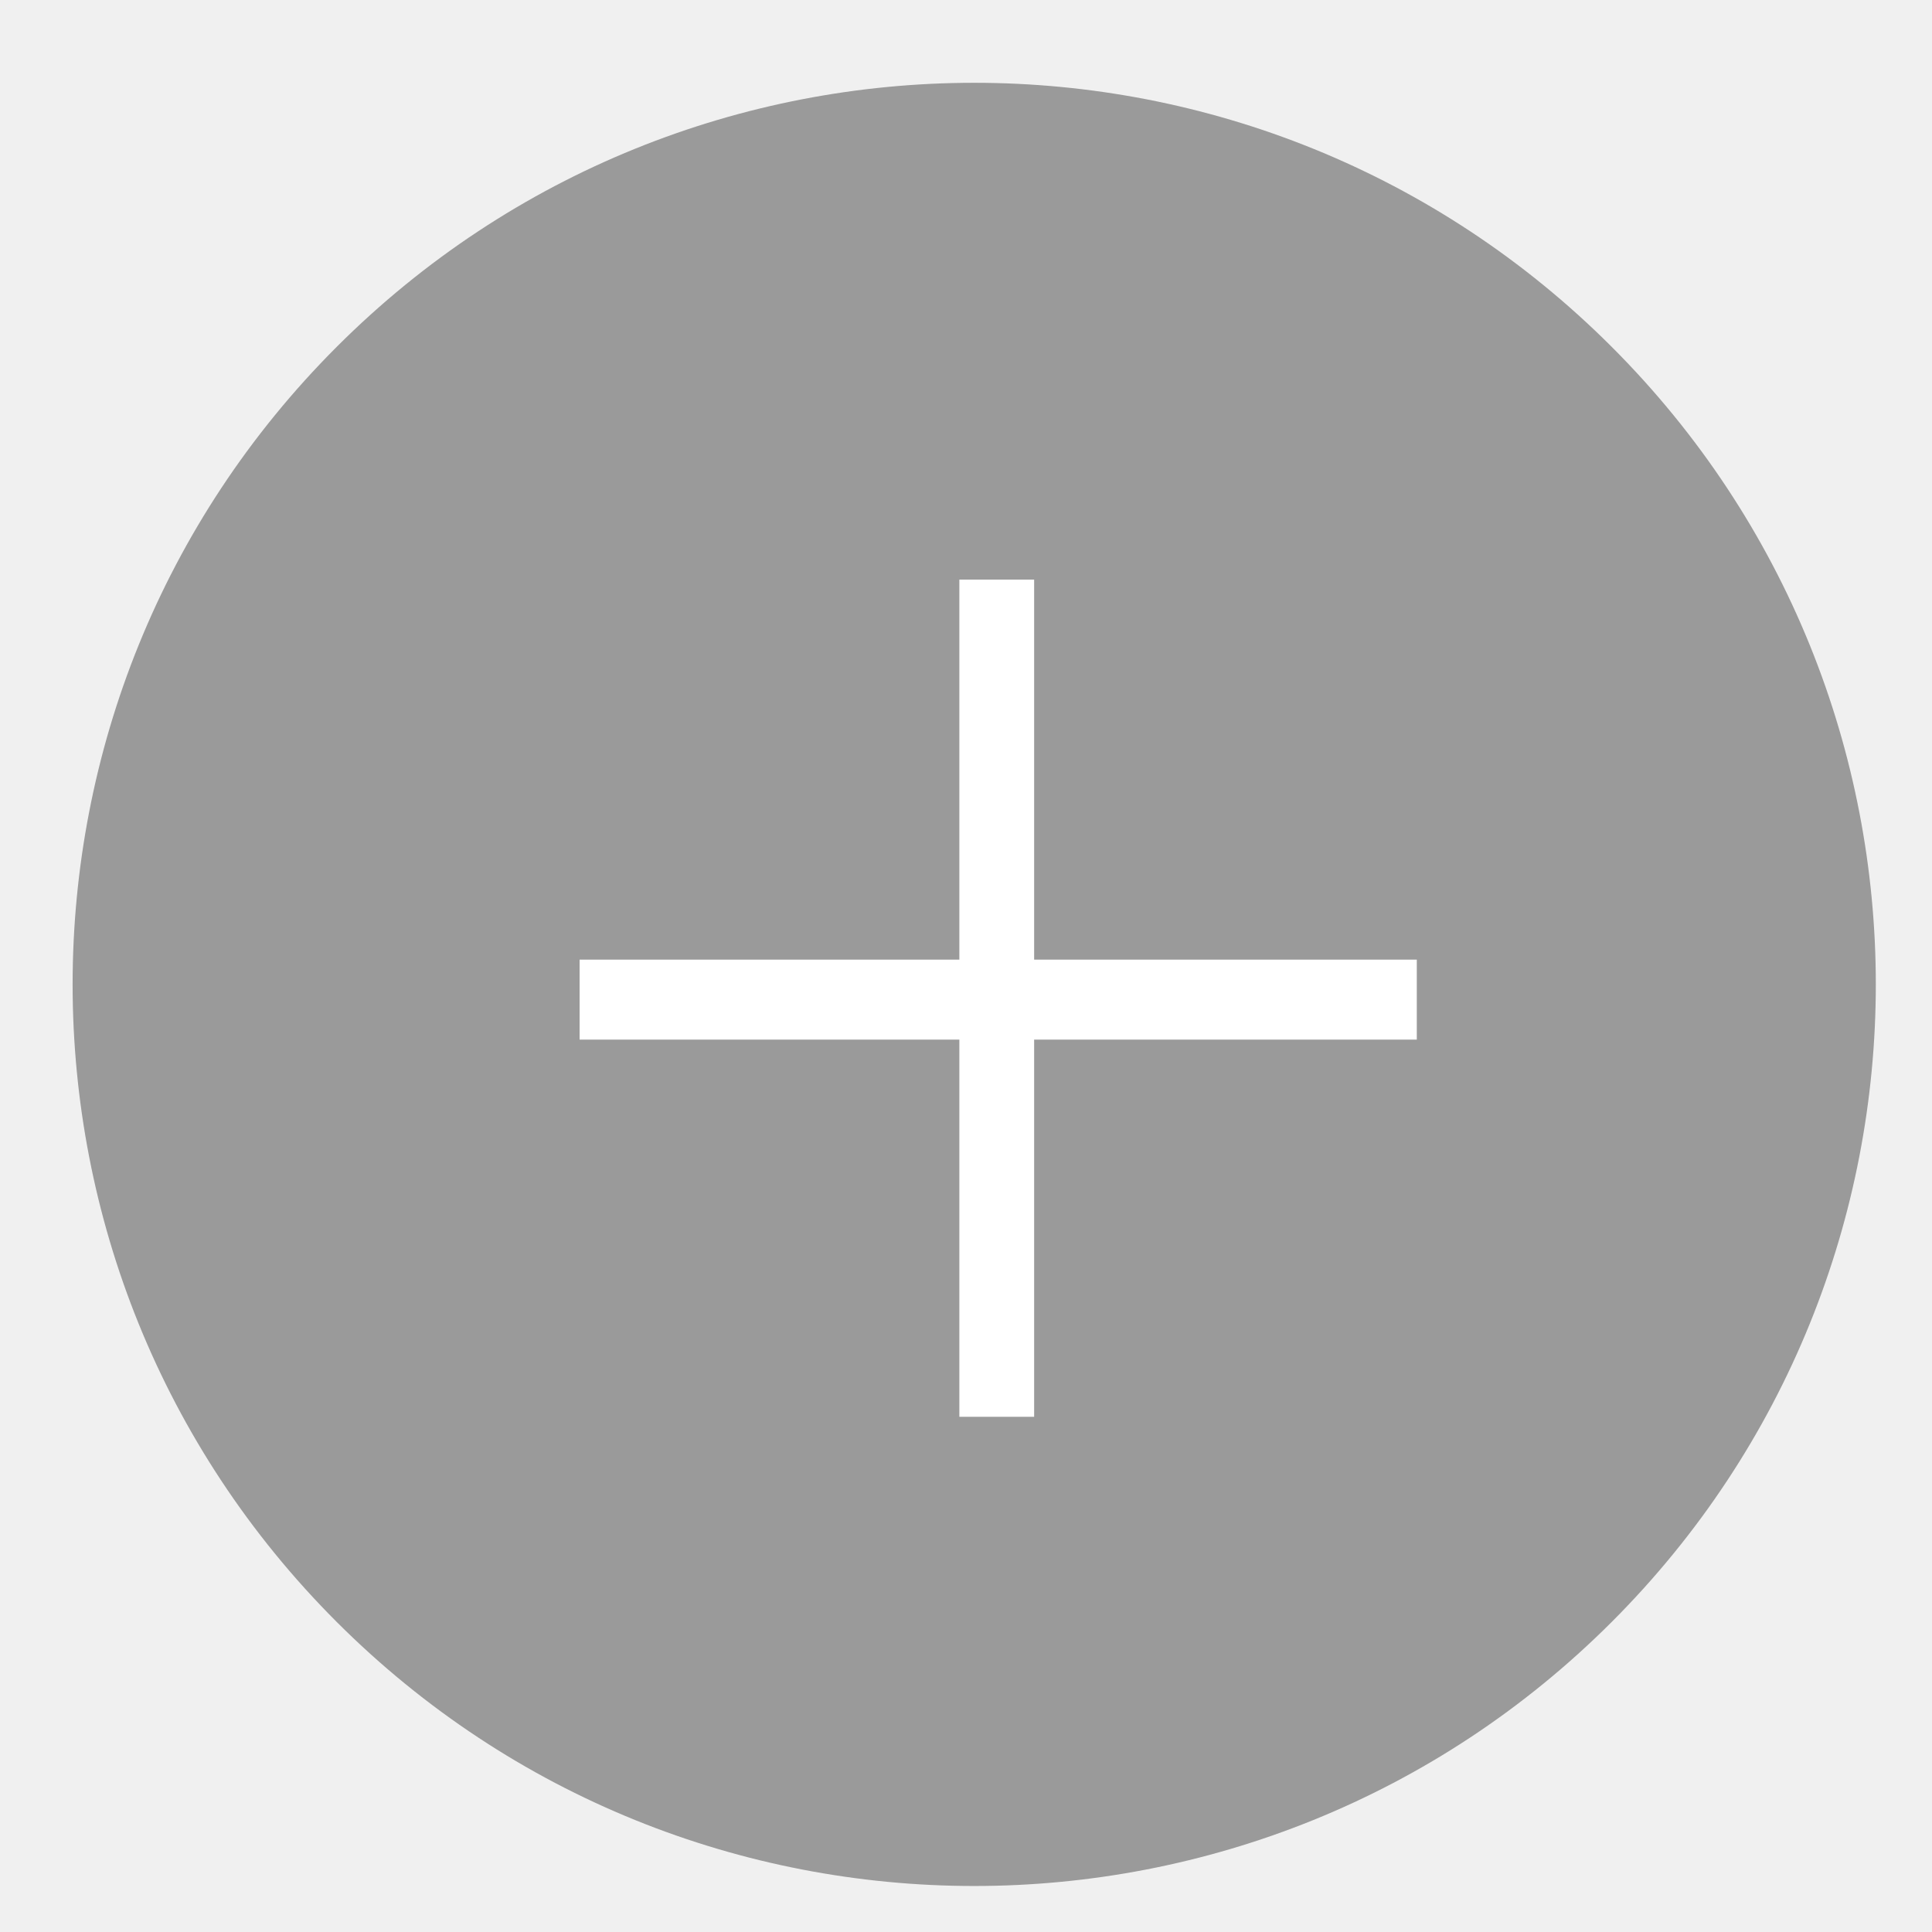
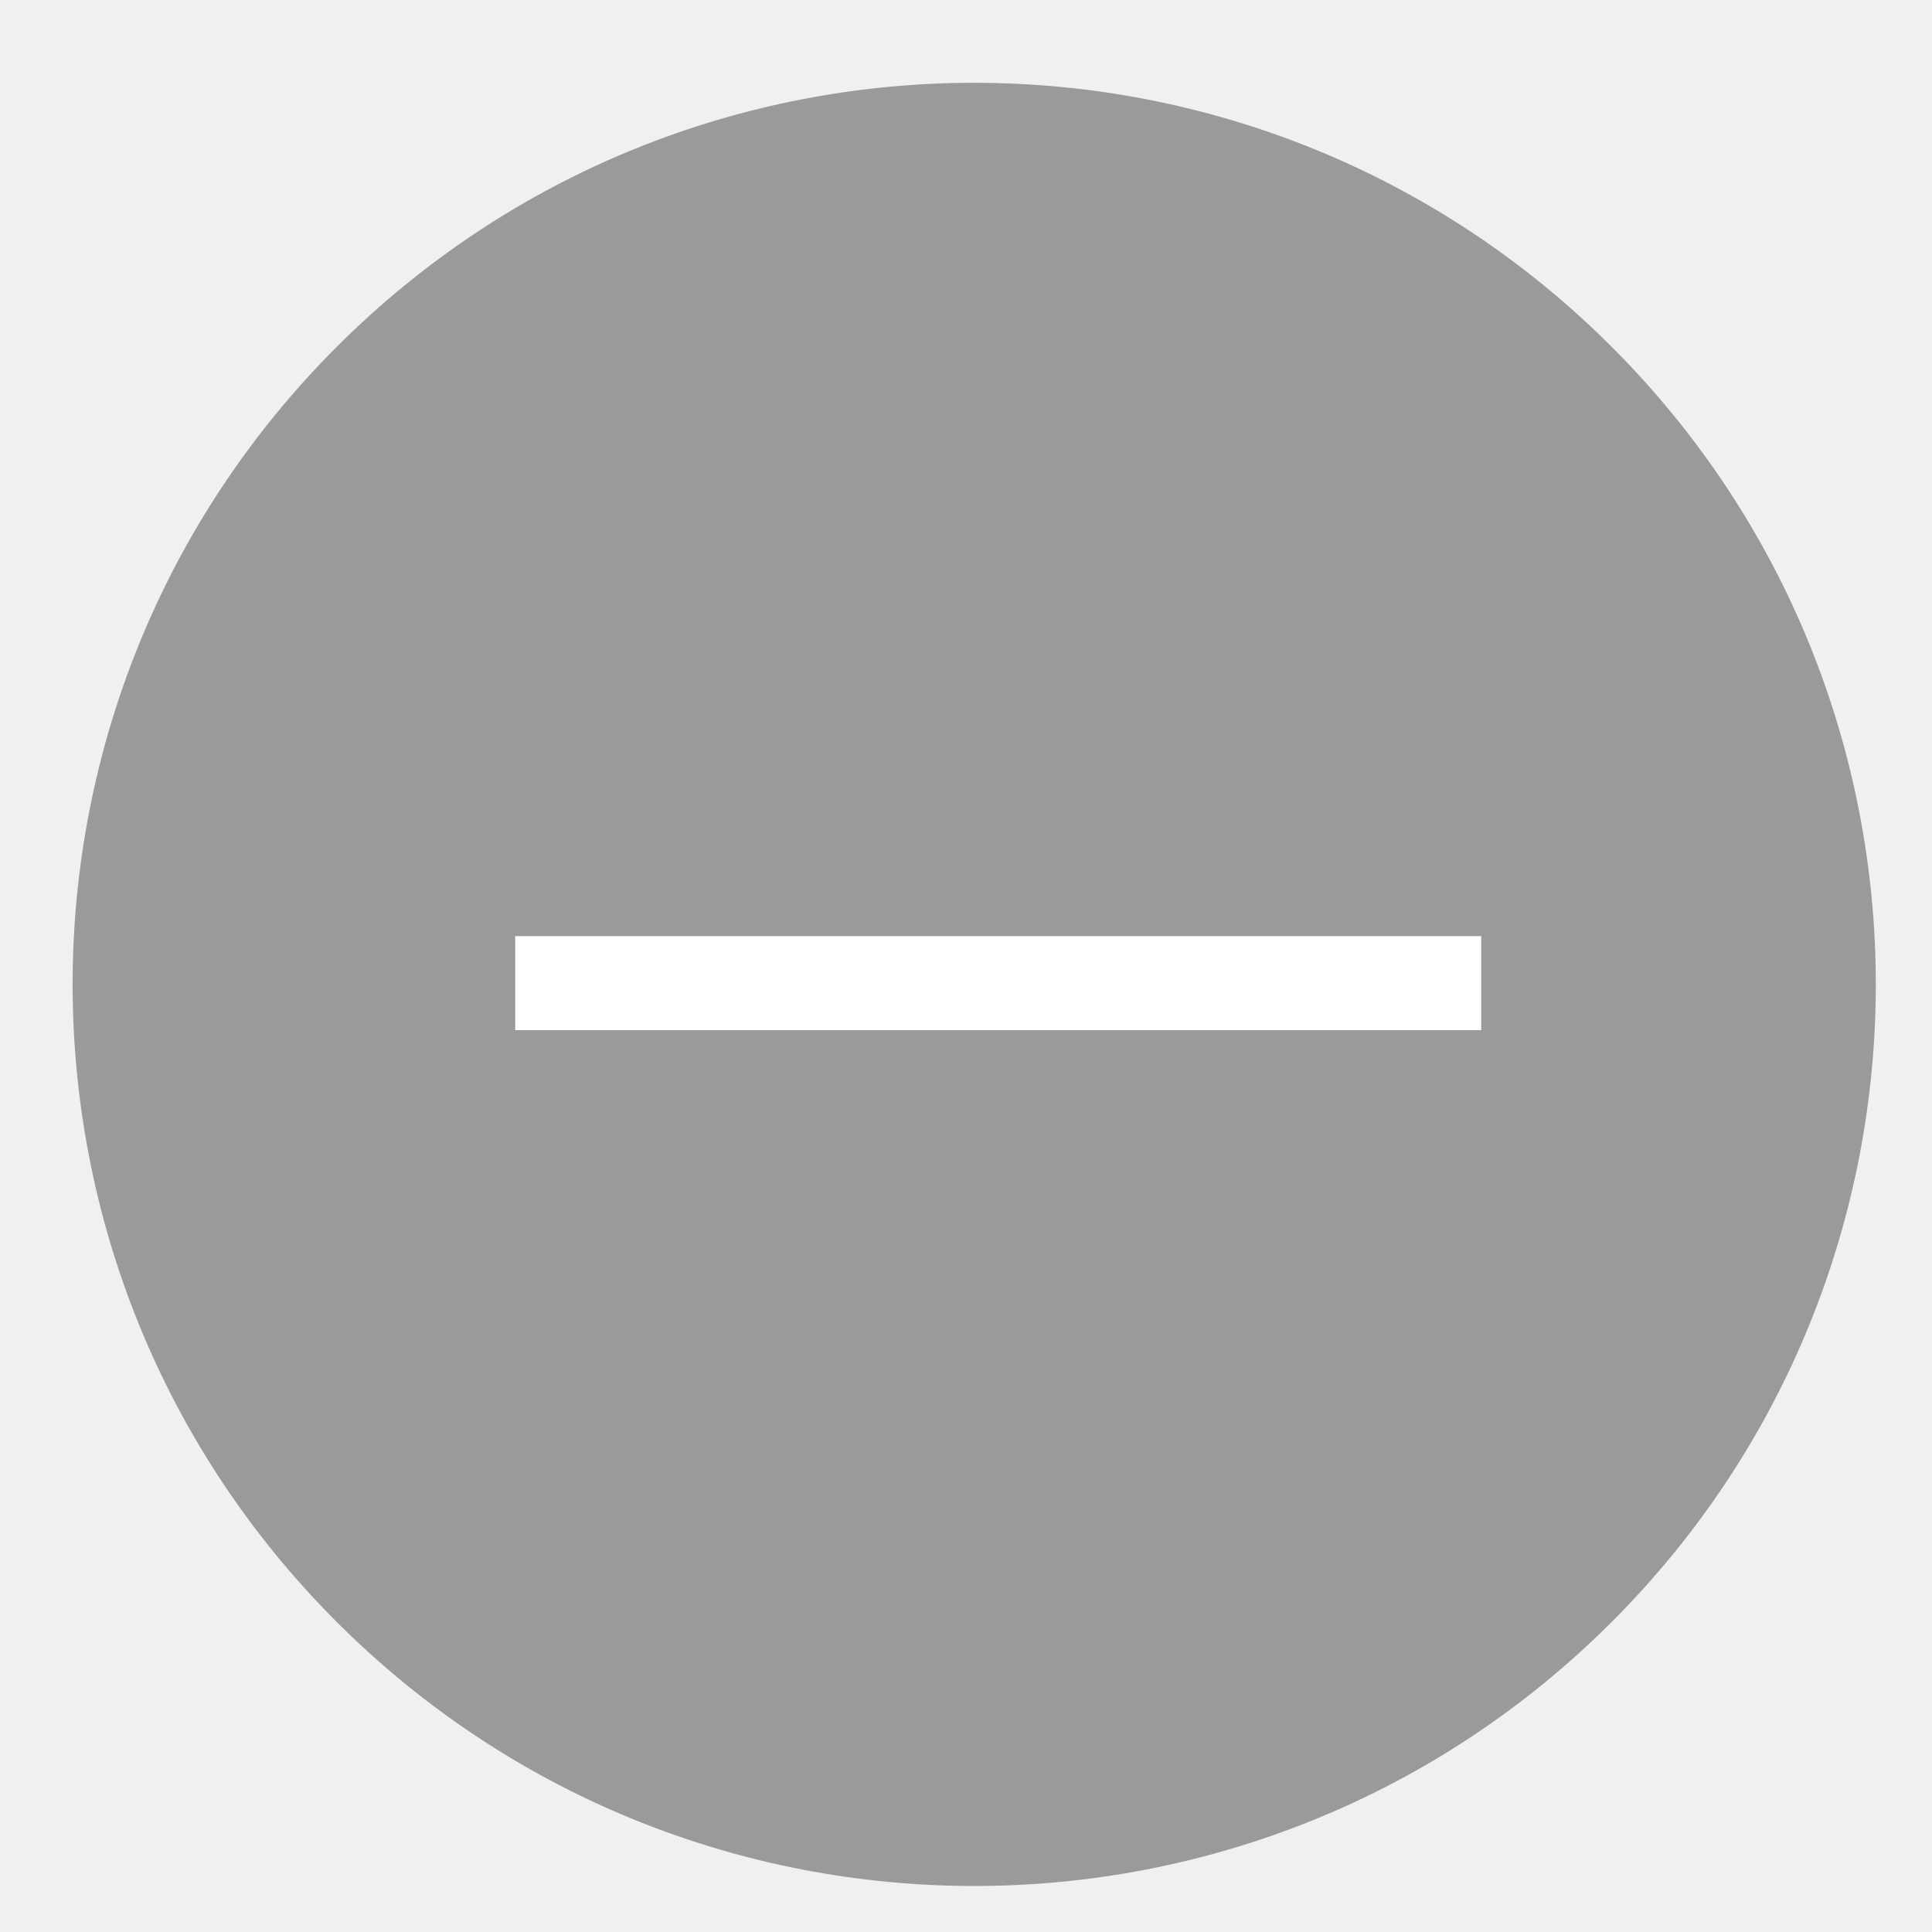
<svg xmlns="http://www.w3.org/2000/svg" width="30px" height="30px" viewBox="0 0 30 30" version="1.1">
  <defs />
  <g id="Symbols" stroke="none" stroke-width="1" fill="none" fill-rule="evenodd">
-     <g id="ic-zoom-out">
-       <g id="zoom" transform="translate(-5, -5)">
+     <g id="ic-zoom-in">
+       <g id="zoom-copy" transform="translate(-5, -5)">
        <g id="boton-copy-3" transform="translate(20.1276, 20.28571) rotate(-45) translate(-20.1276, -20.28571) translate(6.127603, 6.285714)" fill="#999999" opacity="0.99">
          <circle id="Oval" cx="14" cy="14" r="14" />
        </g>
-         <polygon id="+" fill="#FFFFFF" transform="translate(20.5, 20.5) rotate(-270) translate(-20.5, -20.5) " points="19.901 27 21.143 27 21.143 21.103 27 21.103 27 19.942 21.143 19.942 21.143 14 19.901 14 19.901 19.942 14 19.942 14 21.103 19.901 21.103" />
+         <polygon id="+" fill="#FFFFFF" transform="translate(20.5, 20.26615) rotate(-270) translate(-20.5, -20.26615) " points="19.77 27.766 21.23 27.766 21.23 12.766 19.77 12.766" />
      </g>
    </g>
  </g>
</svg>
